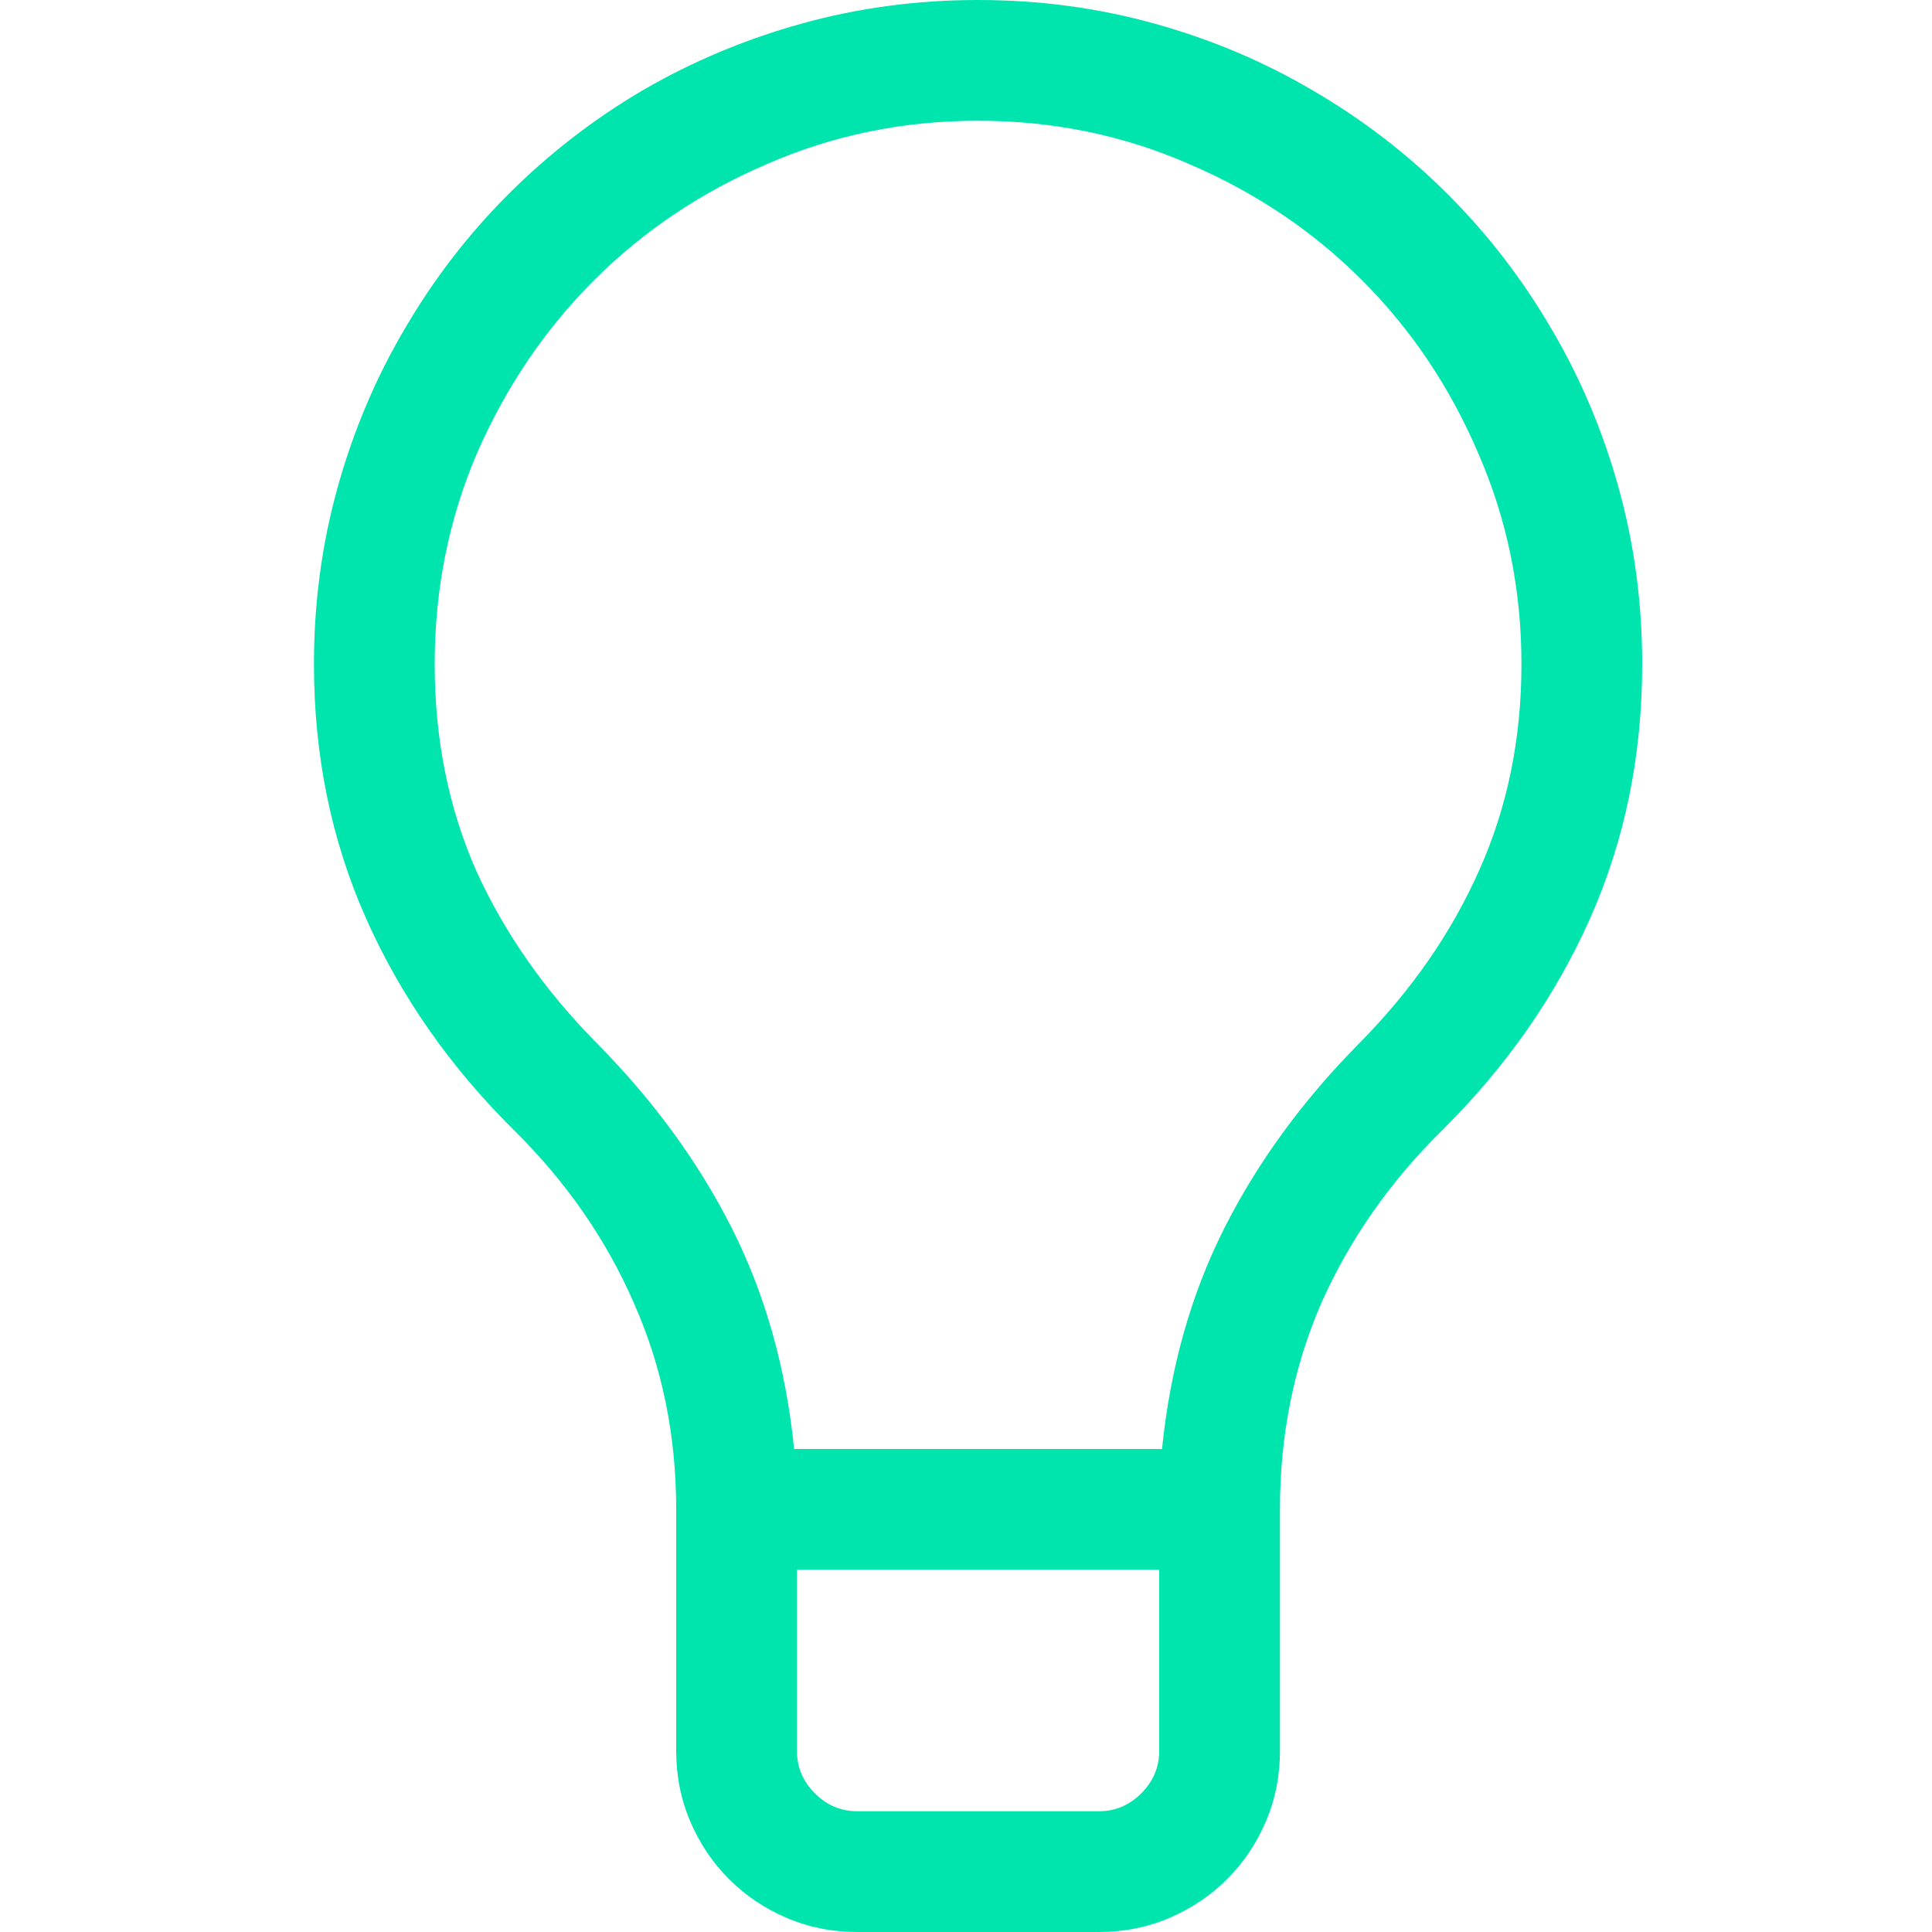
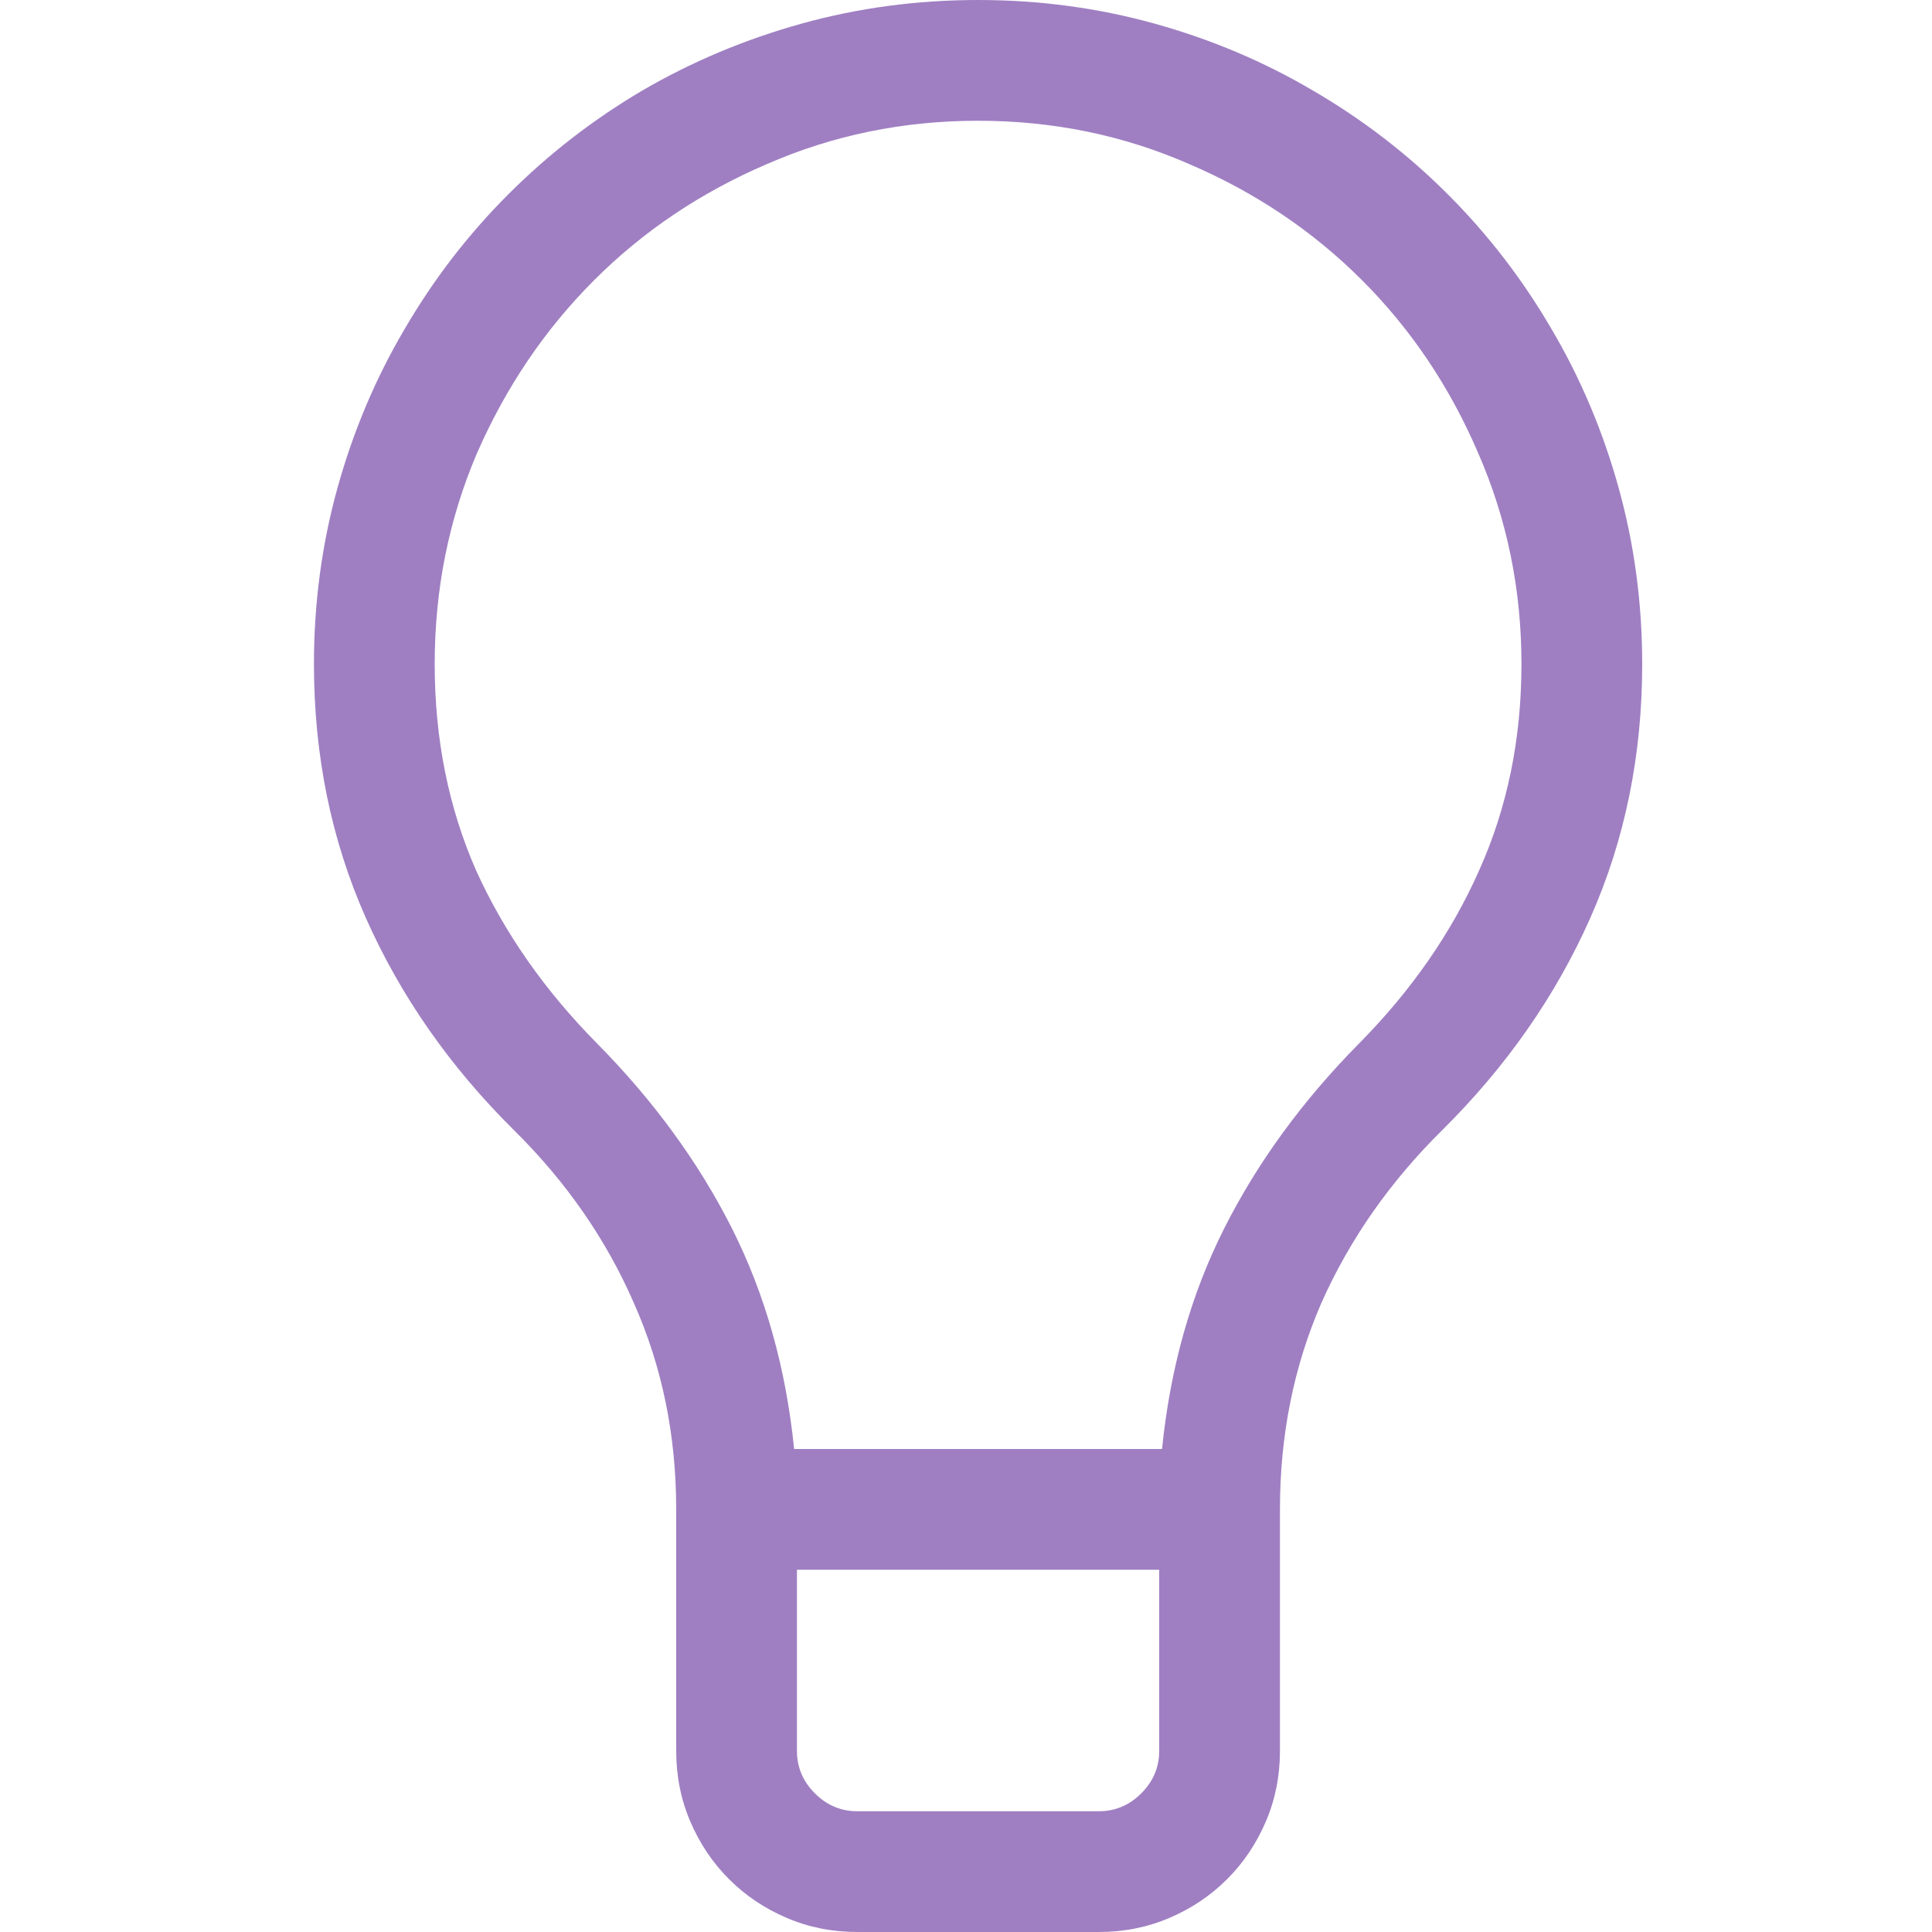
<svg xmlns="http://www.w3.org/2000/svg" width="80" height="80" viewBox="0 0 80 80" fill="none">
-   <path d="M40.5 0C43.026 0 45.461 0.326 47.805 0.977C50.148 1.628 52.336 2.552 54.367 3.75C56.425 4.948 58.286 6.38 59.953 8.047C61.62 9.714 63.052 11.575 64.25 13.633C65.448 15.664 66.372 17.852 67.023 20.195C67.674 22.539 68 24.974 68 27.5C68 31.276 67.284 34.779 65.852 38.008C64.419 41.237 62.375 44.167 59.719 46.797C57.557 48.932 55.891 51.315 54.719 53.945C53.573 56.575 53 59.427 53 62.5V72.5C53 73.542 52.805 74.518 52.414 75.43C52.023 76.341 51.49 77.135 50.812 77.812C50.135 78.49 49.341 79.023 48.43 79.414C47.518 79.805 46.542 80 45.5 80H35.5C34.458 80 33.482 79.805 32.57 79.414C31.659 79.023 30.865 78.49 30.188 77.812C29.51 77.135 28.977 76.341 28.586 75.43C28.195 74.518 28 73.542 28 72.5V62.5C28 59.427 27.414 56.575 26.242 53.945C25.096 51.315 23.443 48.932 21.281 46.797C18.625 44.167 16.581 41.237 15.148 38.008C13.716 34.779 13 31.276 13 27.5C13 24.974 13.325 22.539 13.977 20.195C14.628 17.852 15.552 15.664 16.75 13.633C17.948 11.575 19.38 9.714 21.047 8.047C22.713 6.38 24.562 4.948 26.594 3.75C28.651 2.552 30.852 1.628 33.195 0.977C35.539 0.326 37.974 0 40.5 0ZM45.5 75C46.177 75 46.763 74.753 47.258 74.258C47.753 73.763 48 73.177 48 72.5V65H33V72.5C33 73.177 33.247 73.763 33.742 74.258C34.237 74.753 34.823 75 35.5 75H45.5ZM48.117 60C48.456 56.641 49.315 53.594 50.695 50.859C52.075 48.125 53.938 45.573 56.281 43.203C58.443 41.016 60.096 38.633 61.242 36.055C62.414 33.45 63 30.599 63 27.5C63 24.401 62.401 21.484 61.203 18.75C60.031 16.016 58.43 13.633 56.398 11.602C54.367 9.57 51.984 7.969 49.25 6.797C46.516 5.599 43.599 5 40.5 5C37.401 5 34.484 5.599 31.75 6.797C29.016 7.969 26.633 9.57 24.602 11.602C22.57 13.633 20.956 16.016 19.758 18.75C18.586 21.484 18 24.401 18 27.5C18 30.599 18.573 33.45 19.719 36.055C20.891 38.633 22.557 41.016 24.719 43.203C27.062 45.573 28.924 48.125 30.305 50.859C31.685 53.594 32.544 56.641 32.883 60H48.117Z" fill="#00E5AD" />
+   <path d="M40.5 0C43.026 0 45.461 0.326 47.805 0.977C50.148 1.628 52.336 2.552 54.367 3.75C56.425 4.948 58.286 6.38 59.953 8.047C61.62 9.714 63.052 11.575 64.25 13.633C65.448 15.664 66.372 17.852 67.023 20.195C67.674 22.539 68 24.974 68 27.5C68 31.276 67.284 34.779 65.852 38.008C64.419 41.237 62.375 44.167 59.719 46.797C57.557 48.932 55.891 51.315 54.719 53.945C53.573 56.575 53 59.427 53 62.5V72.5C53 73.542 52.805 74.518 52.414 75.43C52.023 76.341 51.49 77.135 50.812 77.812C50.135 78.49 49.341 79.023 48.43 79.414C47.518 79.805 46.542 80 45.5 80H35.5C34.458 80 33.482 79.805 32.57 79.414C31.659 79.023 30.865 78.49 30.188 77.812C29.51 77.135 28.977 76.341 28.586 75.43C28.195 74.518 28 73.542 28 72.5V62.5C28 59.427 27.414 56.575 26.242 53.945C25.096 51.315 23.443 48.932 21.281 46.797C18.625 44.167 16.581 41.237 15.148 38.008C13.716 34.779 13 31.276 13 27.5C13 24.974 13.325 22.539 13.977 20.195C14.628 17.852 15.552 15.664 16.75 13.633C17.948 11.575 19.38 9.714 21.047 8.047C22.713 6.38 24.562 4.948 26.594 3.75C28.651 2.552 30.852 1.628 33.195 0.977C35.539 0.326 37.974 0 40.5 0ZM45.5 75C46.177 75 46.763 74.753 47.258 74.258C47.753 73.763 48 73.177 48 72.5V65H33V72.5C33 73.177 33.247 73.763 33.742 74.258C34.237 74.753 34.823 75 35.5 75H45.5ZM48.117 60C48.456 56.641 49.315 53.594 50.695 50.859C52.075 48.125 53.938 45.573 56.281 43.203C58.443 41.016 60.096 38.633 61.242 36.055C62.414 33.45 63 30.599 63 27.5C63 24.401 62.401 21.484 61.203 18.75C60.031 16.016 58.43 13.633 56.398 11.602C54.367 9.57 51.984 7.969 49.25 6.797C46.516 5.599 43.599 5 40.5 5C37.401 5 34.484 5.599 31.75 6.797C29.016 7.969 26.633 9.57 24.602 11.602C22.57 13.633 20.956 16.016 19.758 18.75C18.586 21.484 18 24.401 18 27.5C18 30.599 18.573 33.45 19.719 36.055C20.891 38.633 22.557 41.016 24.719 43.203C27.062 45.573 28.924 48.125 30.305 50.859C31.685 53.594 32.544 56.641 32.883 60H48.117Z" fill="#9F7FC2" />
</svg>
